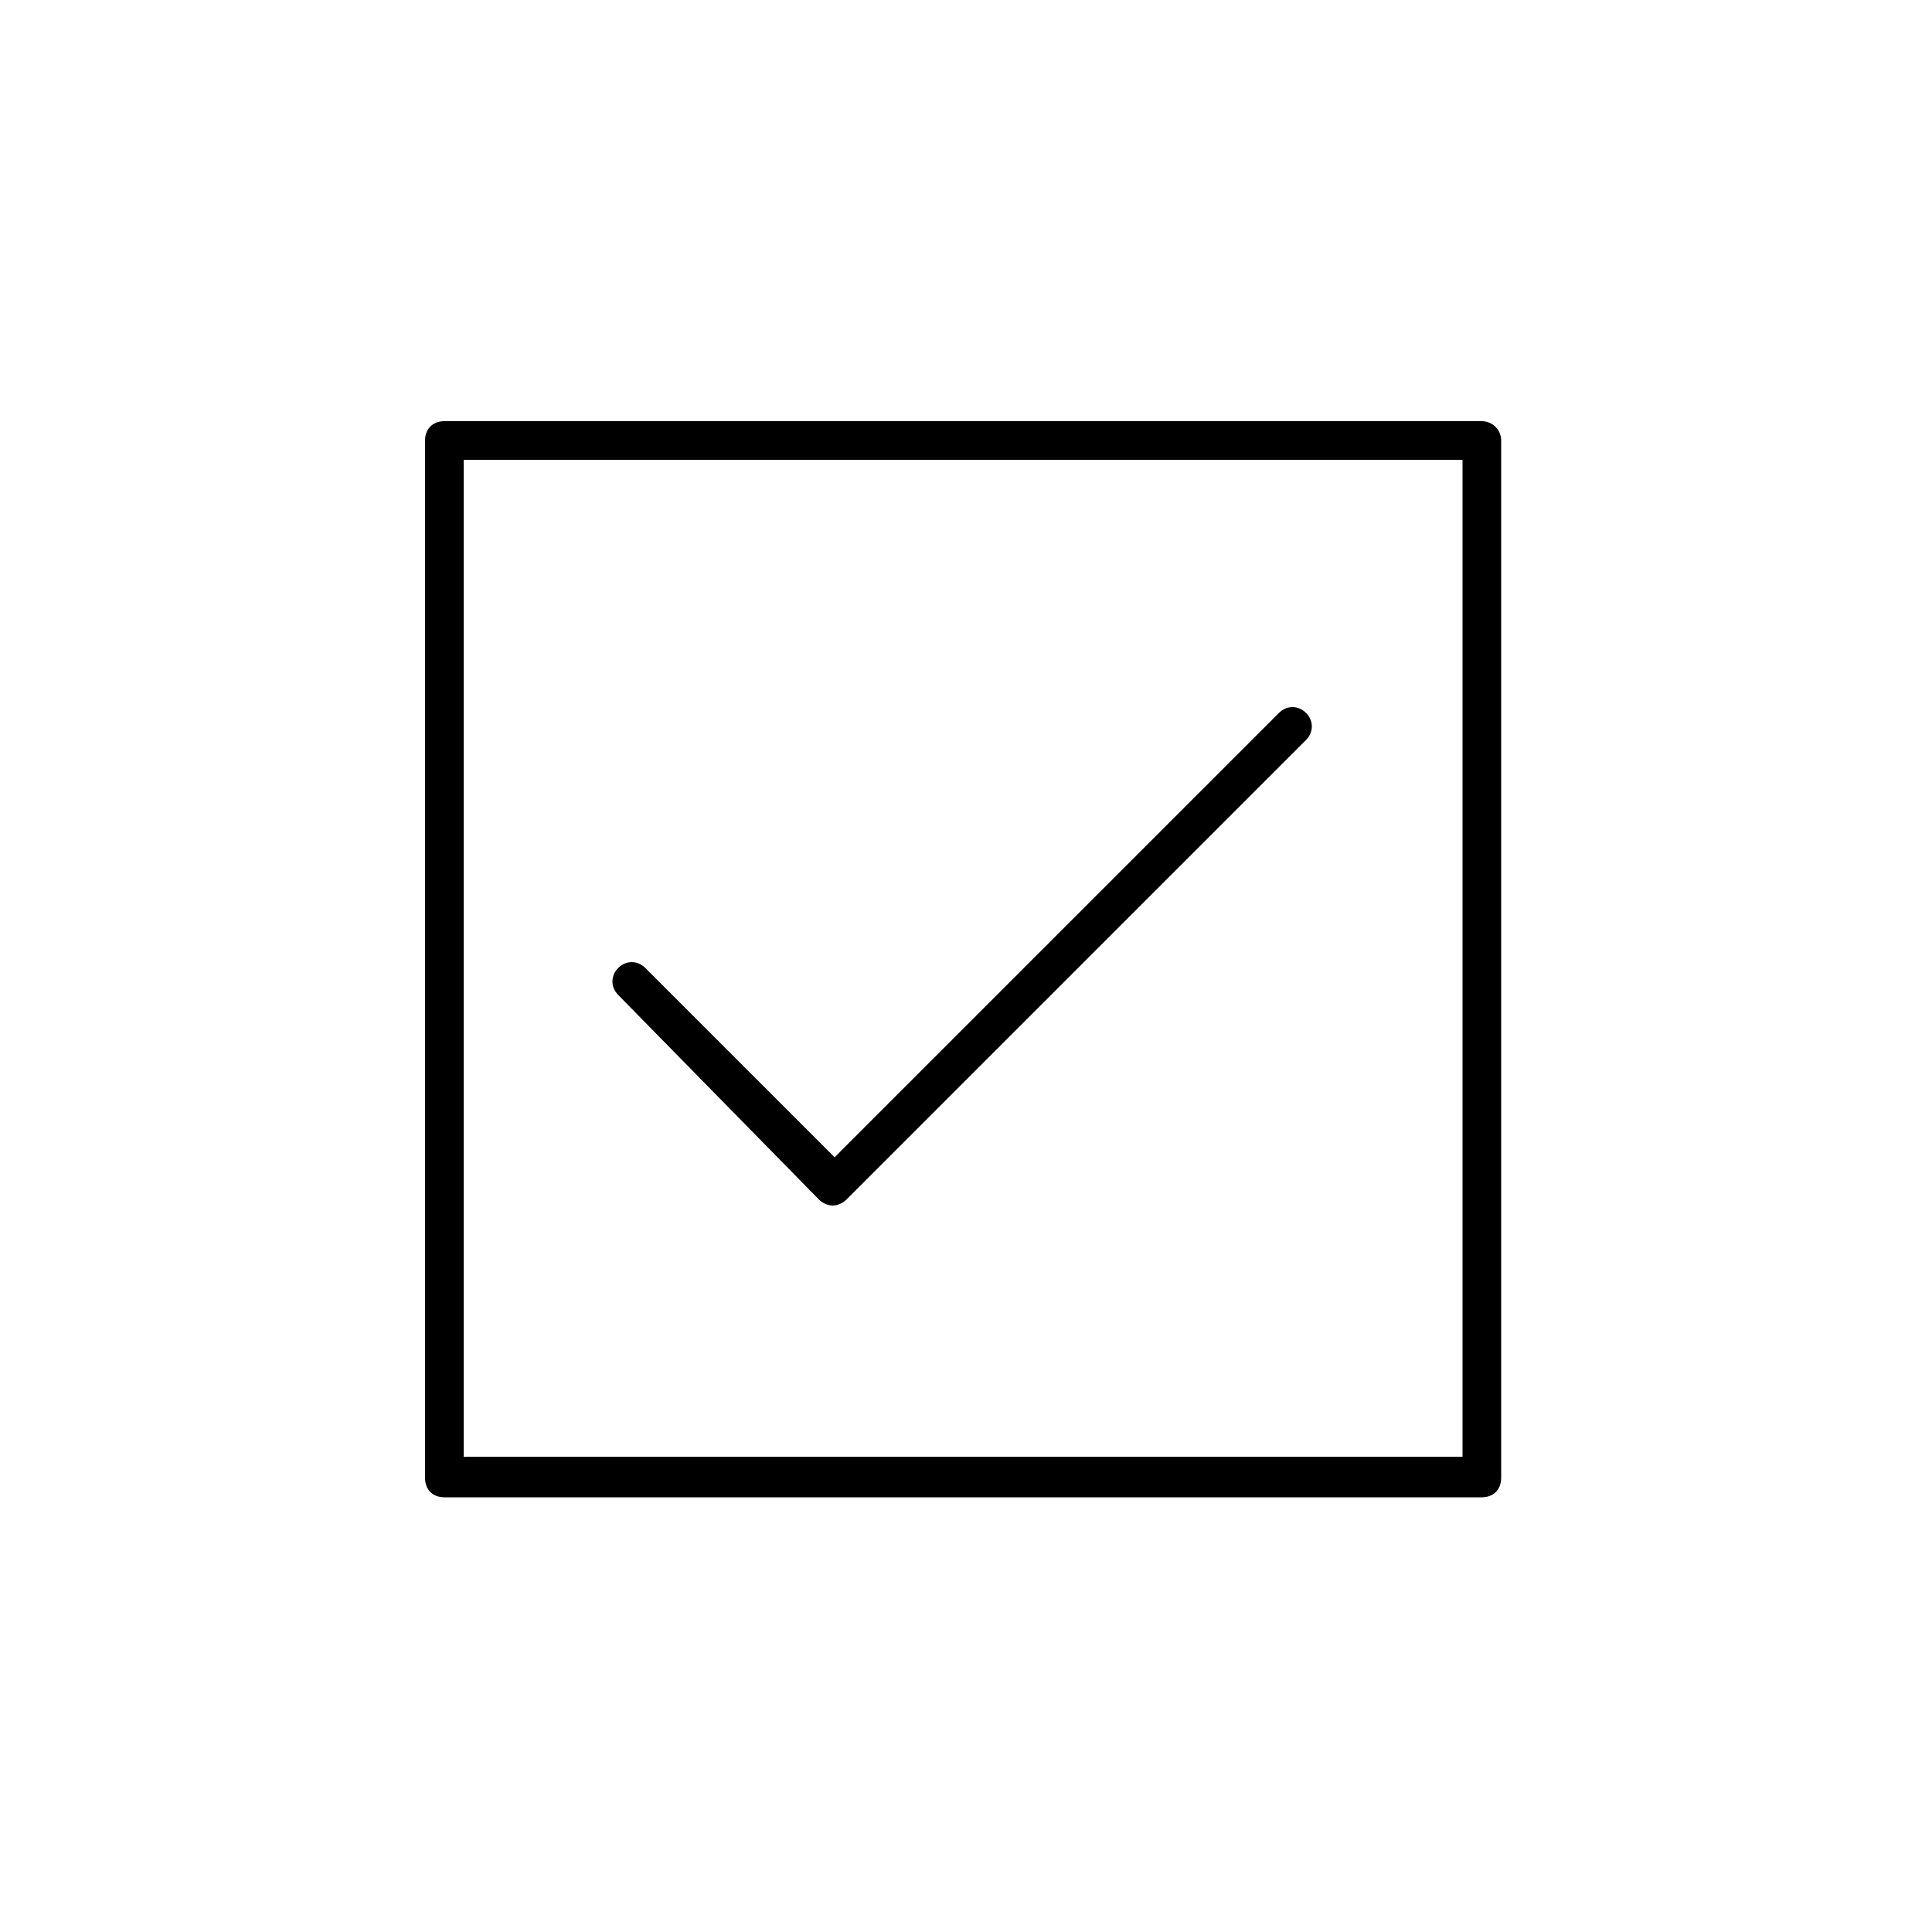
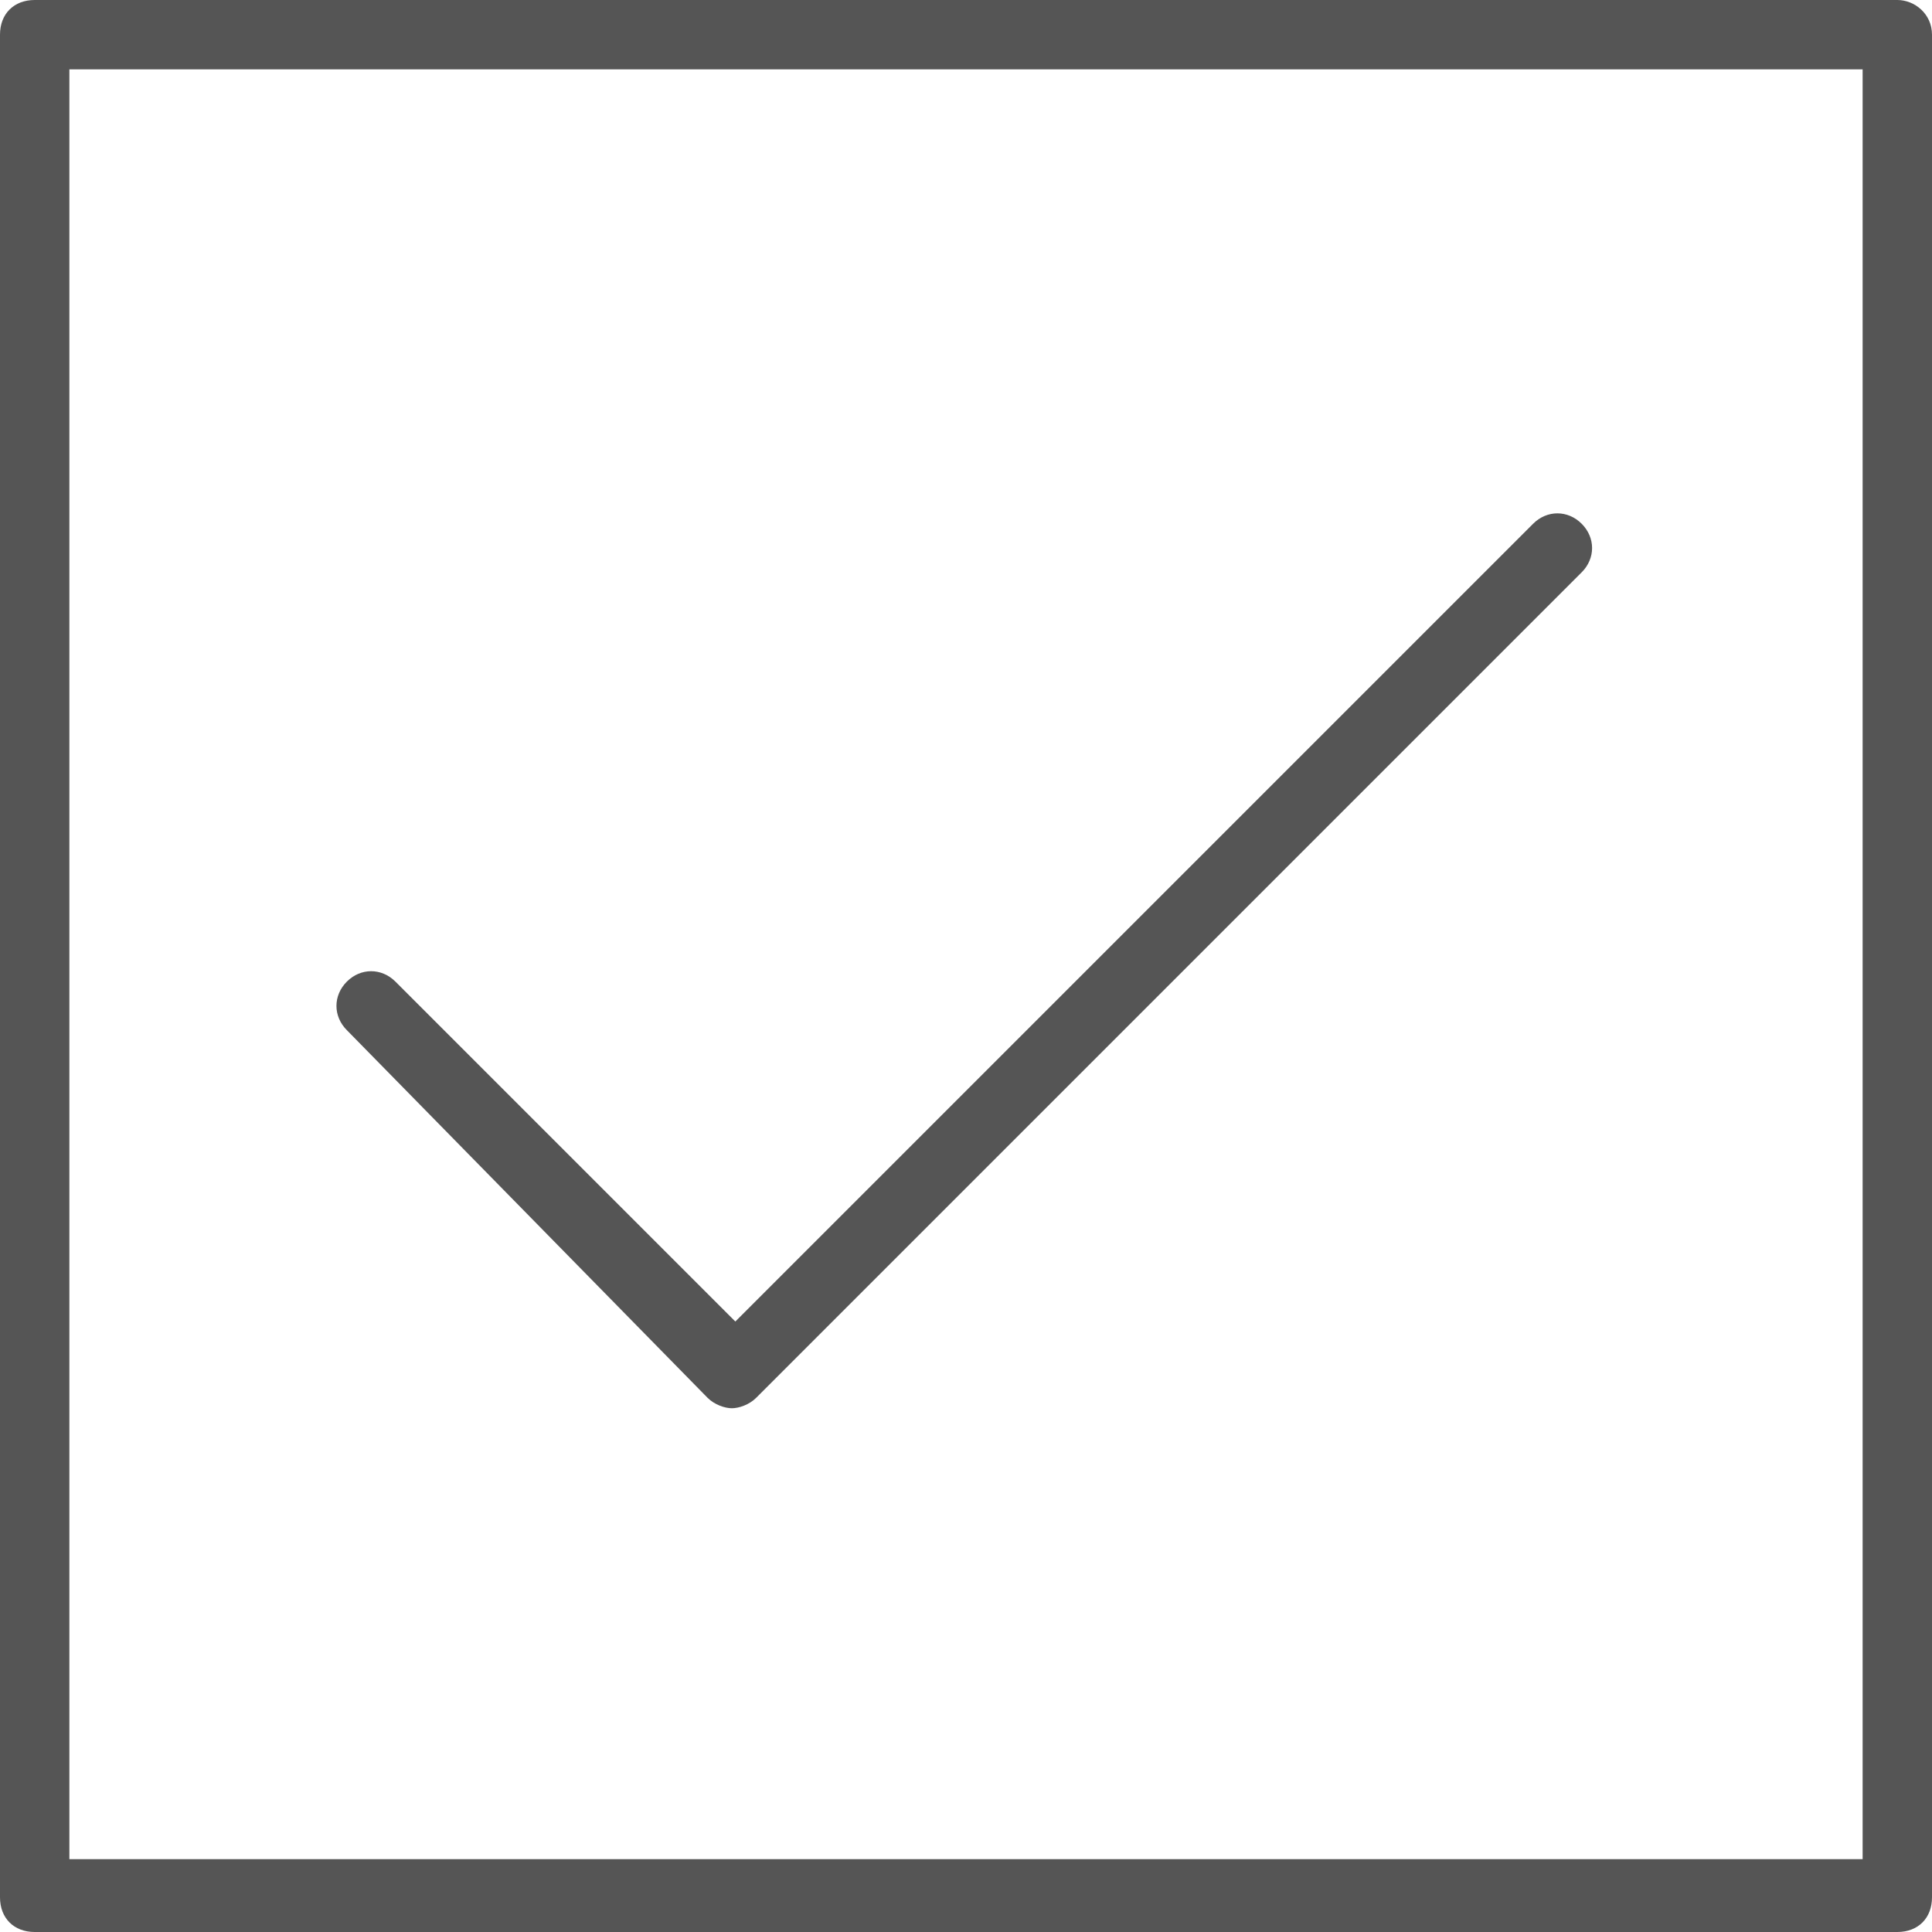
- <svg xmlns="http://www.w3.org/2000/svg" fill="#000000" version="1.1" x="0px" y="0px" viewBox="0 0 100 100" style="enable-background:new 0 0 100 100;" xml:space="preserve">
+ <svg xmlns="http://www.w3.org/2000/svg" width="55.7" height="55.7" fill="#555" version="1.1" viewBox="0 0 55.7 55.7" xml:space="preserve">
  <style type="text/css">
	.st0{fill:none;stroke:#000000;stroke-width:2;stroke-linecap:round;stroke-linejoin:round;stroke-miterlimit:10;}
</style>
-   <path d="M76.7,21.8H23c-0.6,0-1,0.4-1,1v53.7c0,0.6,0.4,1,1,1h53.7c0.6,0,1-0.4,1-1V22.8C77.7,22.2,77.2,21.8,76.7,21.8z M75.7,75.4  H24V23.8h51.7V75.4z" />
-   <path d="M42.4,62.1c0.2,0.2,0.5,0.3,0.7,0.3s0.5-0.1,0.7-0.3l23.8-23.8c0.4-0.4,0.4-1,0-1.4s-1-0.4-1.4,0L43.2,59.9l-9.8-9.8  c-0.4-0.4-1-0.4-1.4,0s-0.4,1,0,1.4L42.4,62.1z" />
+   <path d="m54.7 0h-53.7c-0.6 0-1 0.4-1 1v53.7c0 0.6 0.4 1 1 1h53.7c0.6 0 1-0.4 1-1v-53.7c0-0.6-0.5-1-1-1zm-1 53.6h-51.7v-51.6h51.7z" />
+   <path d="m20.4 40.3c0.2 0.2 0.5 0.3 0.7 0.3s0.5-0.1 0.7-0.3l23.8-23.8c0.4-0.4 0.4-1 0-1.4s-1-0.4-1.4 0l-23 23-9.8-9.8c-0.4-0.4-1-0.4-1.4 0s-0.4 1 0 1.4z" />
</svg>
